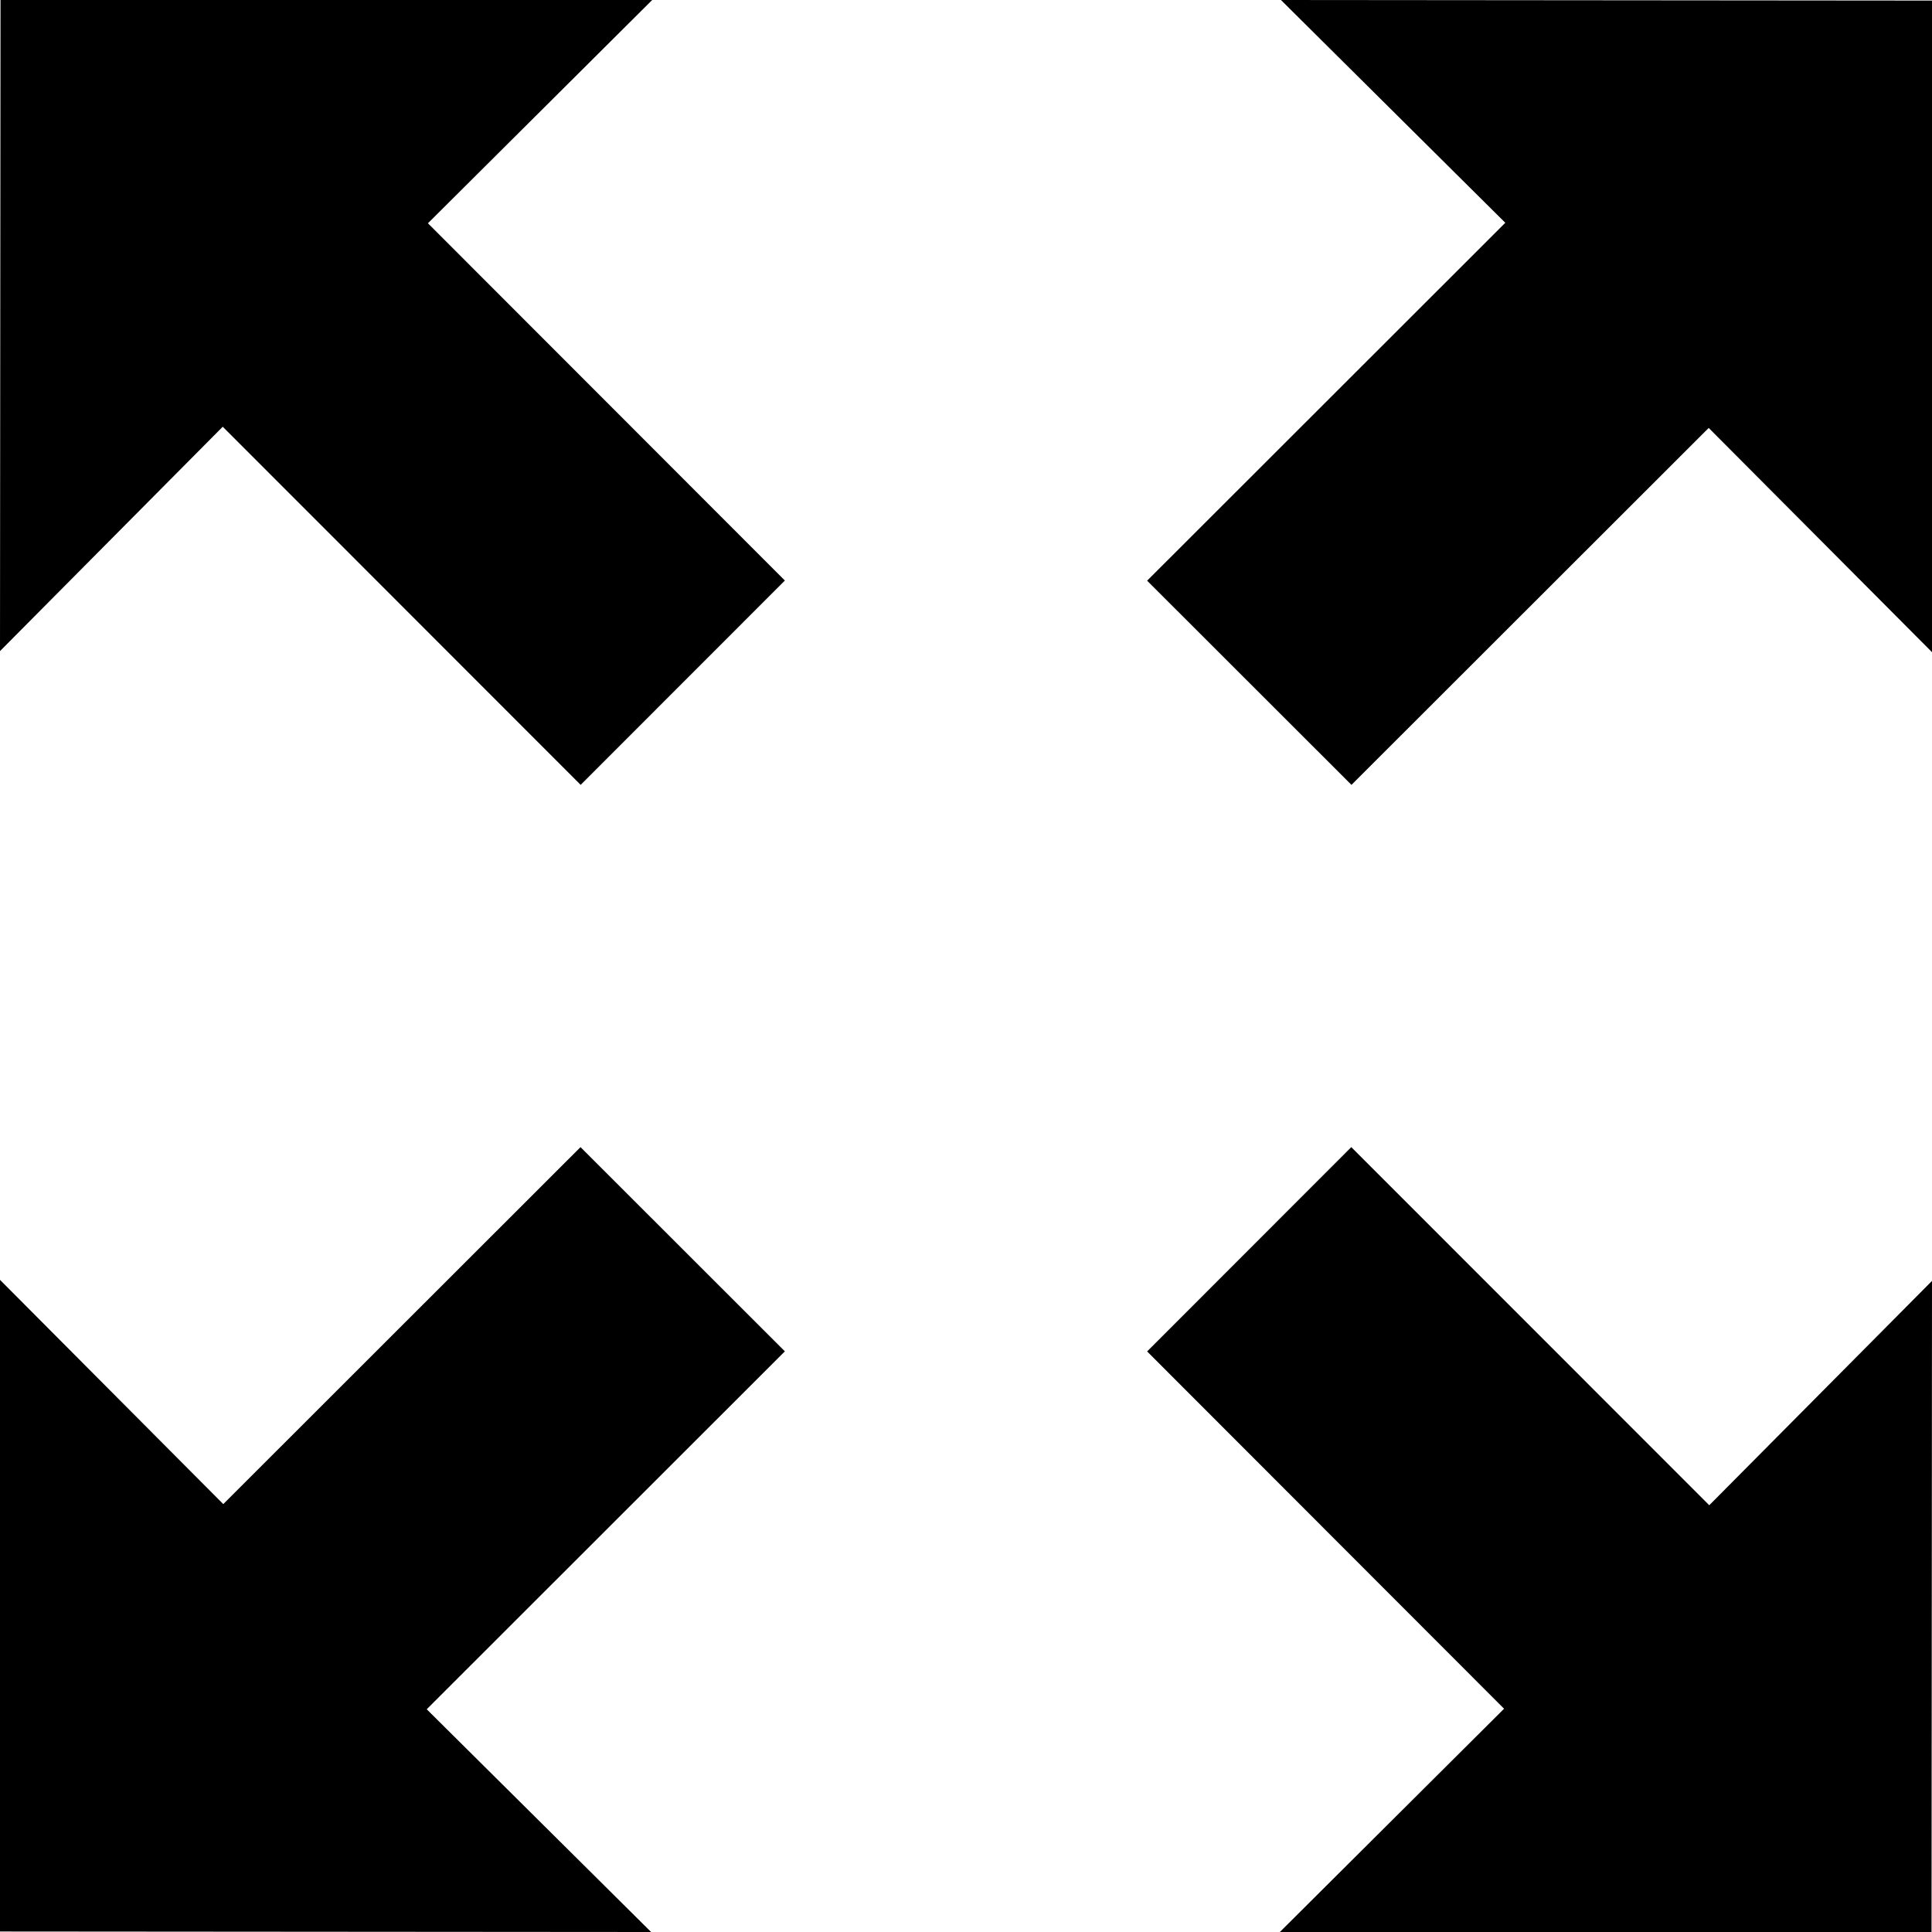
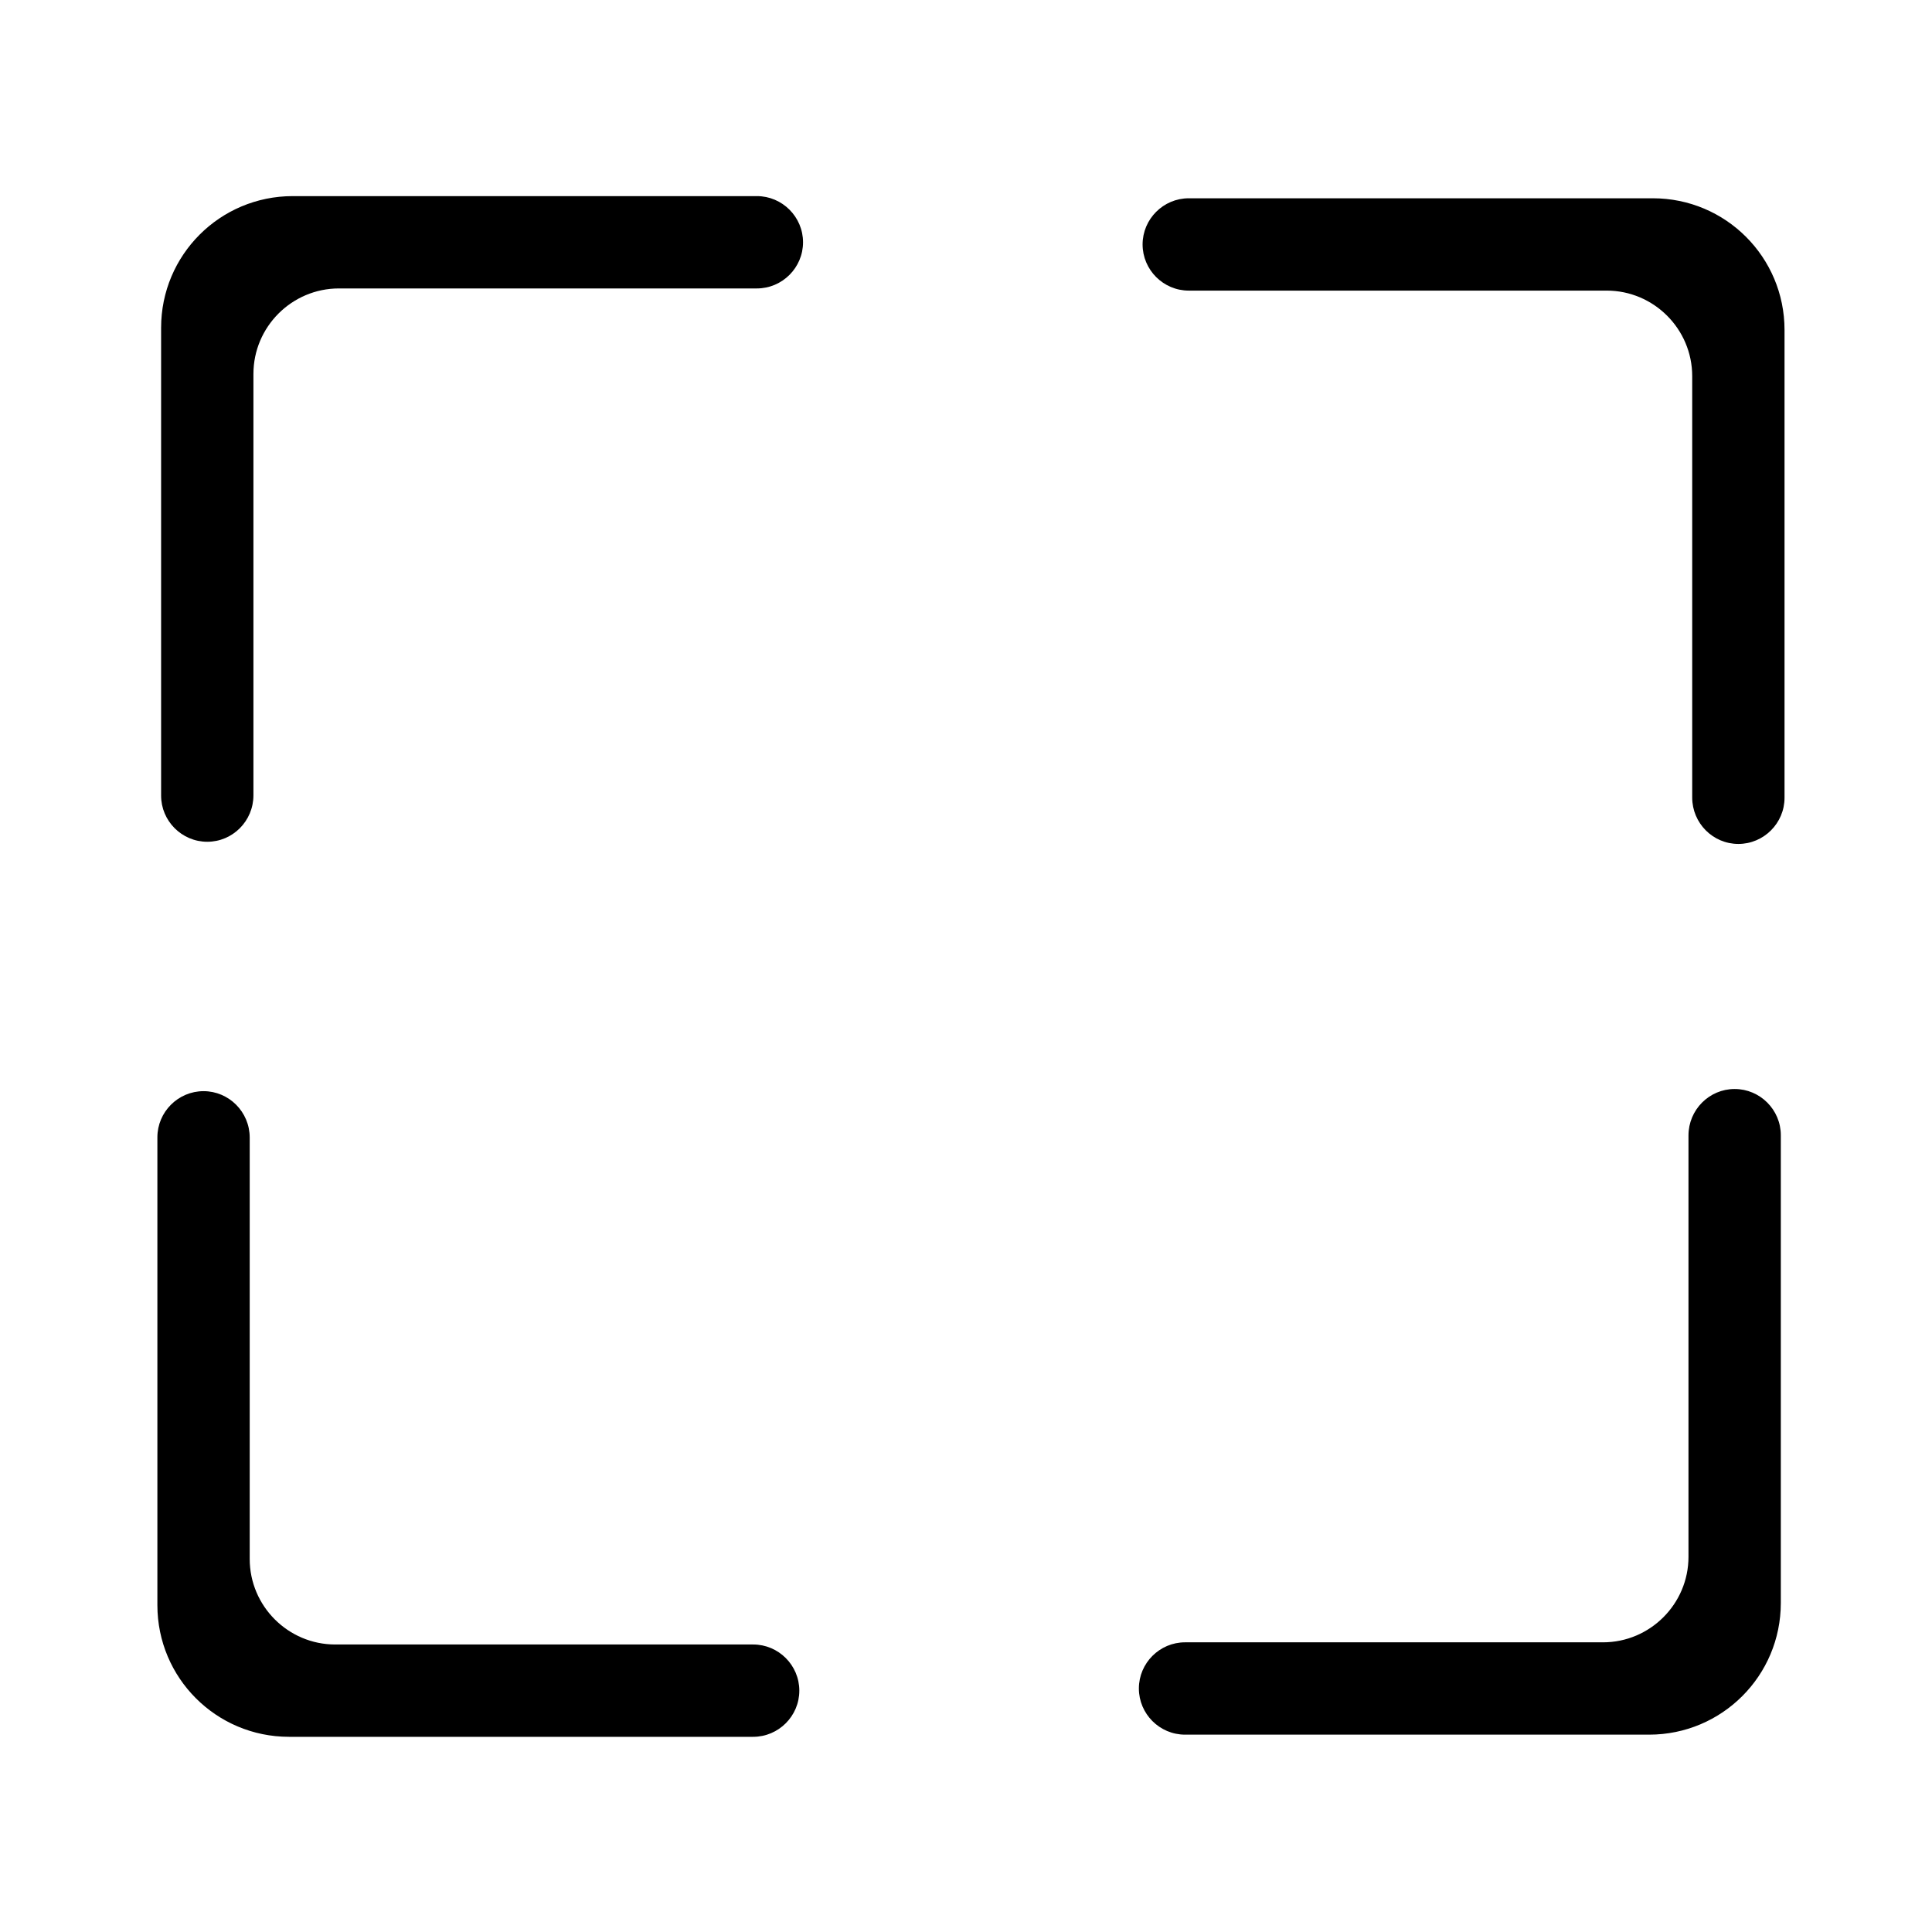
- <svg xmlns="http://www.w3.org/2000/svg" width="128" height="128">
-   <path d="M38.47 52L52 38.462l-23.648-23.67L43.209 0H.035L0 43.137l14.757-14.865L38.47 52zm74.773 47.726L89.526 76 76 89.536l23.648 23.672L84.795 128h43.174L128 84.863l-14.757 14.863zM89.538 52l23.668-23.648L128 43.207V.038L84.866 0 99.73 14.76 76 38.472 89.538 52zM38.46 76L14.792 99.651 0 84.794v43.173l43.137.033-14.865-14.757L52 89.53 38.46 76z" />
+ <svg xmlns="http://www.w3.org/2000/svg" t="1667198630580" class="icon" viewBox="0 0 1024 1024" version="1.1" p-id="5940" width="200" height="200">
+   <path d="M109.855 446.153c-13.465 0-24.467-11.002-24.467-24.467v-247.954c0-38.589 31.199-69.788 69.788-69.788h245.983c13.465 0 24.467 11.002 24.467 24.467s-11.002 24.467-24.467 24.467H179.643c-24.96 0-45.321 20.362-45.321 45.321v223.323c0 13.629-11.002 24.631-24.467 24.631zM921.37 447.302c13.465 0 24.467-11.002 24.467-24.467v-247.954c0-38.589-31.199-69.788-69.788-69.788H630.065c-13.465 0-24.467 11.002-24.467 24.467s11.002 24.467 24.467 24.467h221.516c24.96 0 45.321 20.362 45.321 45.321v223.323c0 13.629 11.002 24.631 24.467 24.631zM107.885 578.34c-13.465 0-24.467 11.002-24.467 24.467v247.954c0 38.589 31.199 69.788 69.788 69.788h245.983c13.465 0 24.467-11.002 24.467-24.467s-11.002-24.467-24.467-24.467H177.673c-24.96 0-45.321-20.362-45.321-45.321v-223.323c0-13.629-11.002-24.631-24.467-24.631zM919.4 577.191c13.465 0 24.467 11.002 24.467 24.467v247.954c0 38.589-31.199 69.788-69.788 69.788H628.095c-13.465 0-24.467-11.002-24.467-24.467s11.002-24.467 24.467-24.467h221.516c24.96 0 45.321-20.362 45.321-45.321v-223.323c0-13.629 11.002-24.631 24.467-24.631z" p-id="5941" />
</svg>
